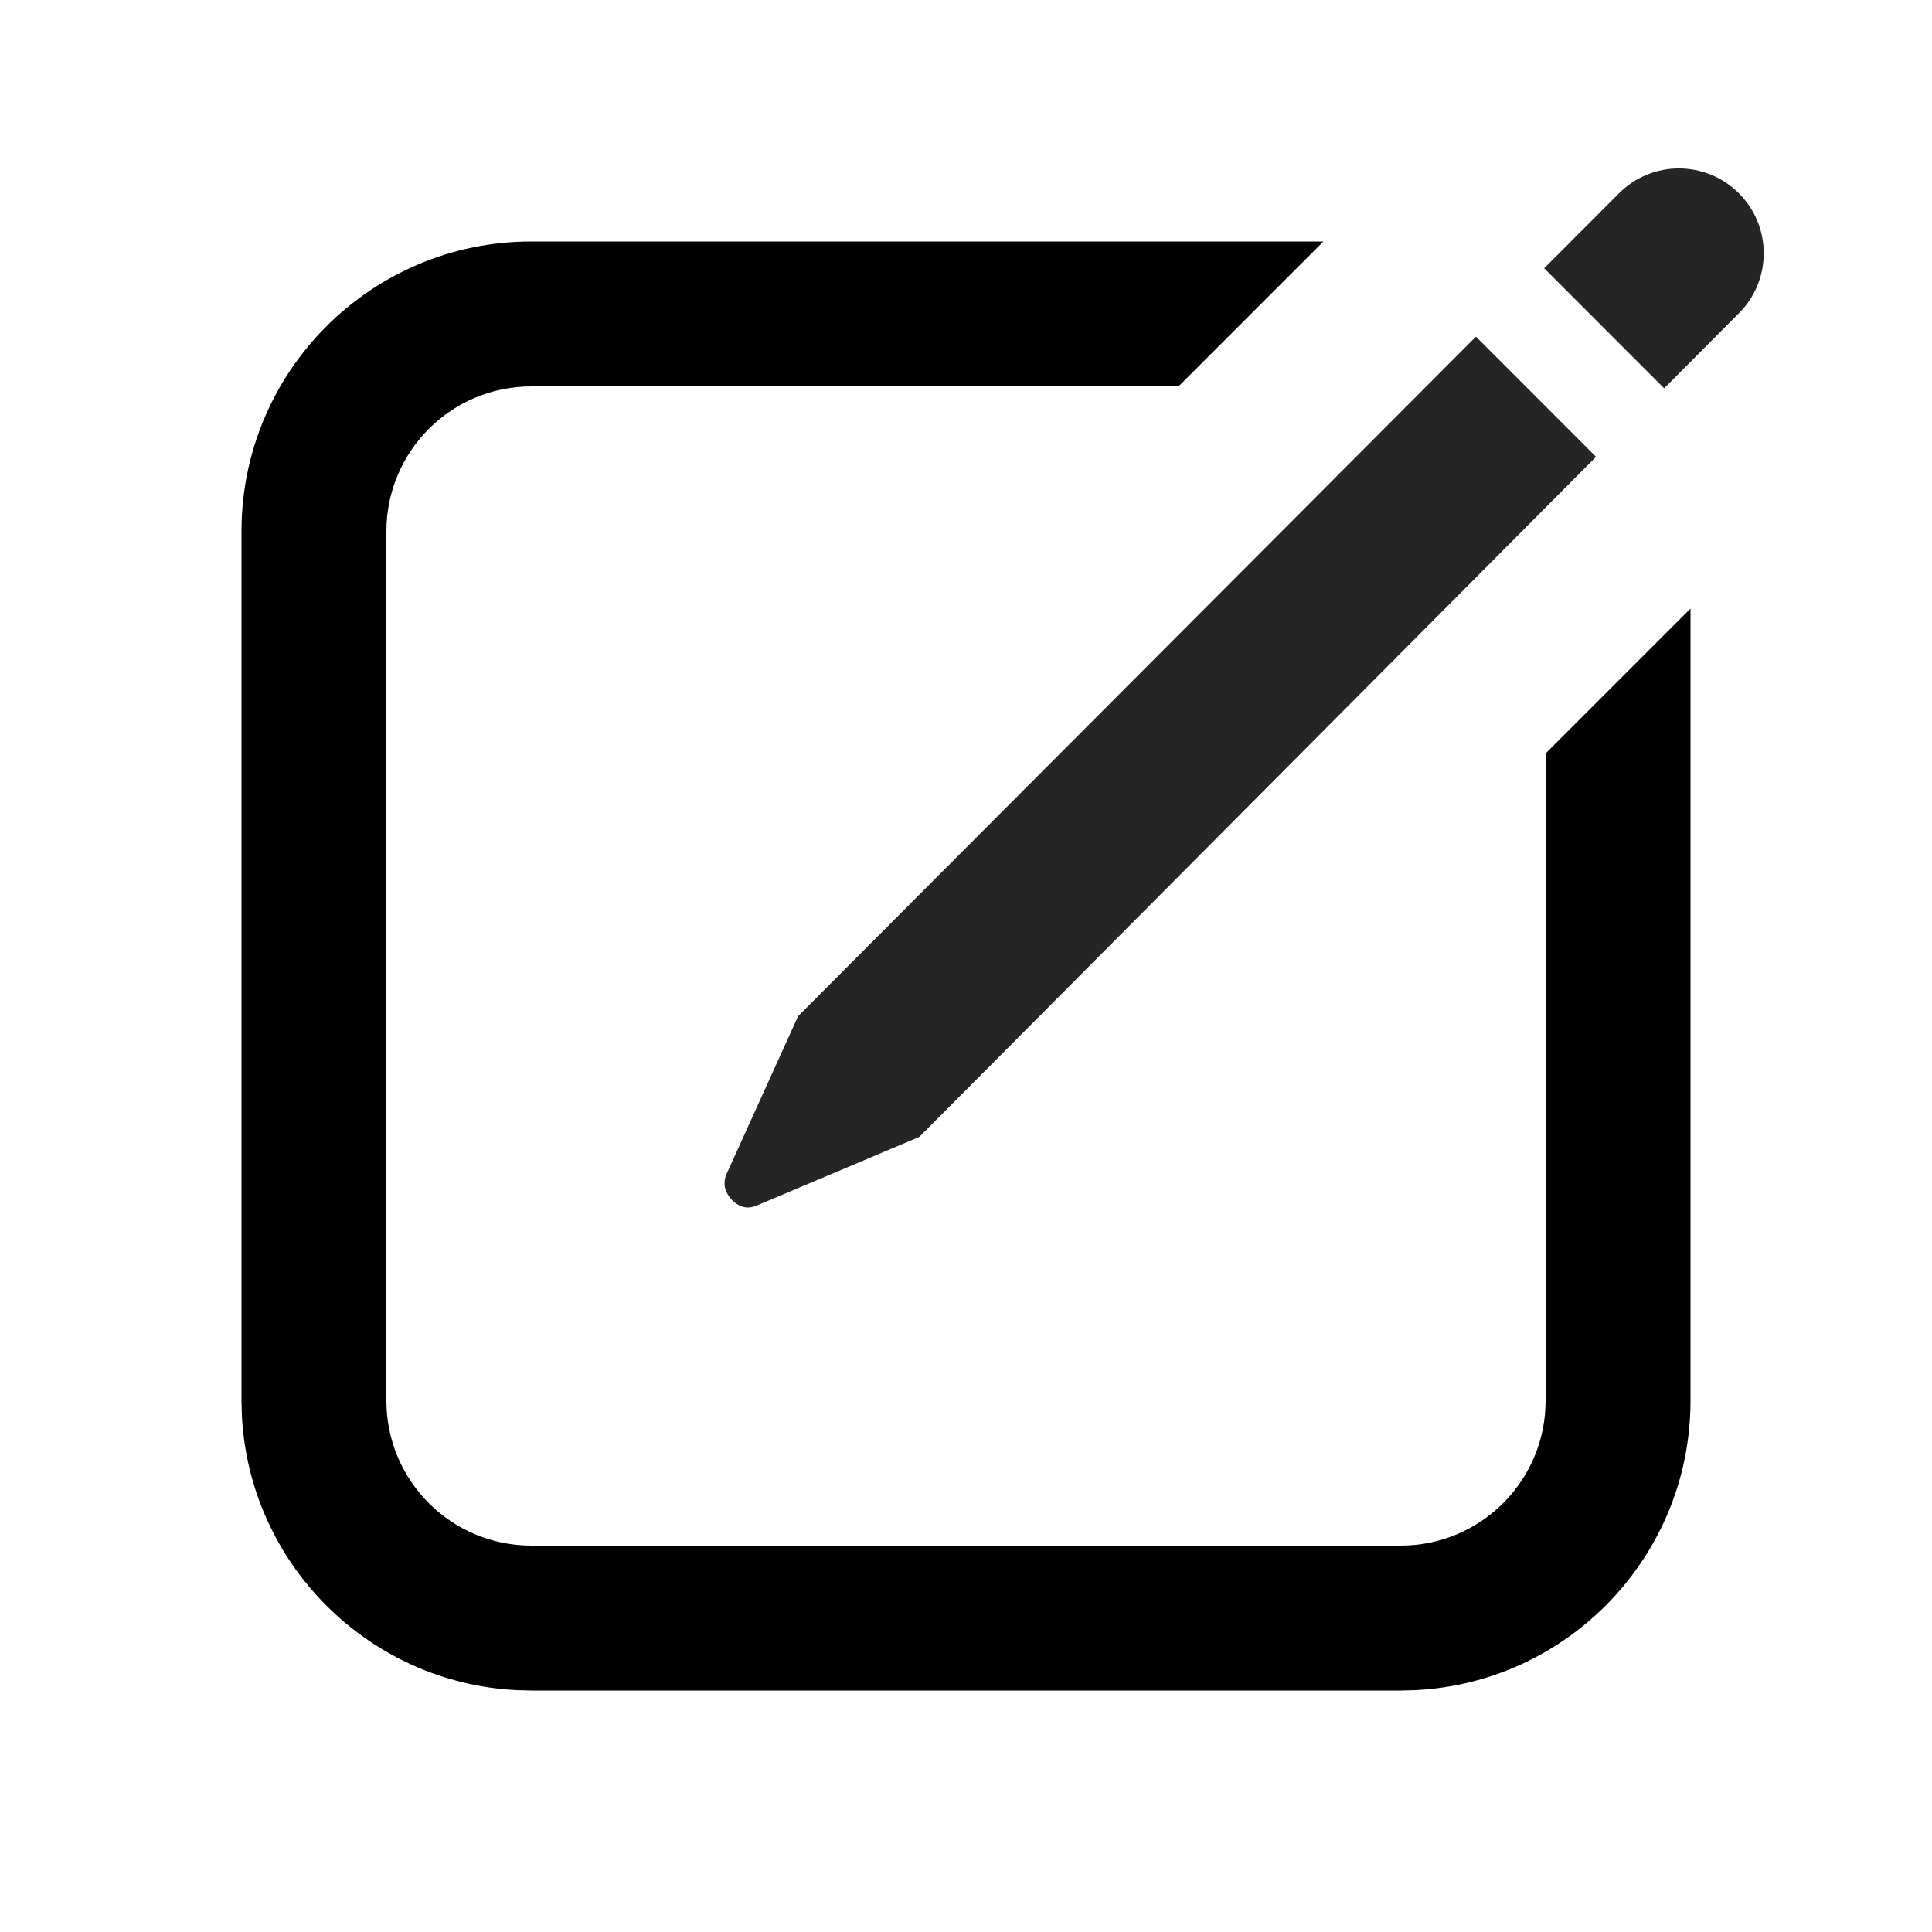
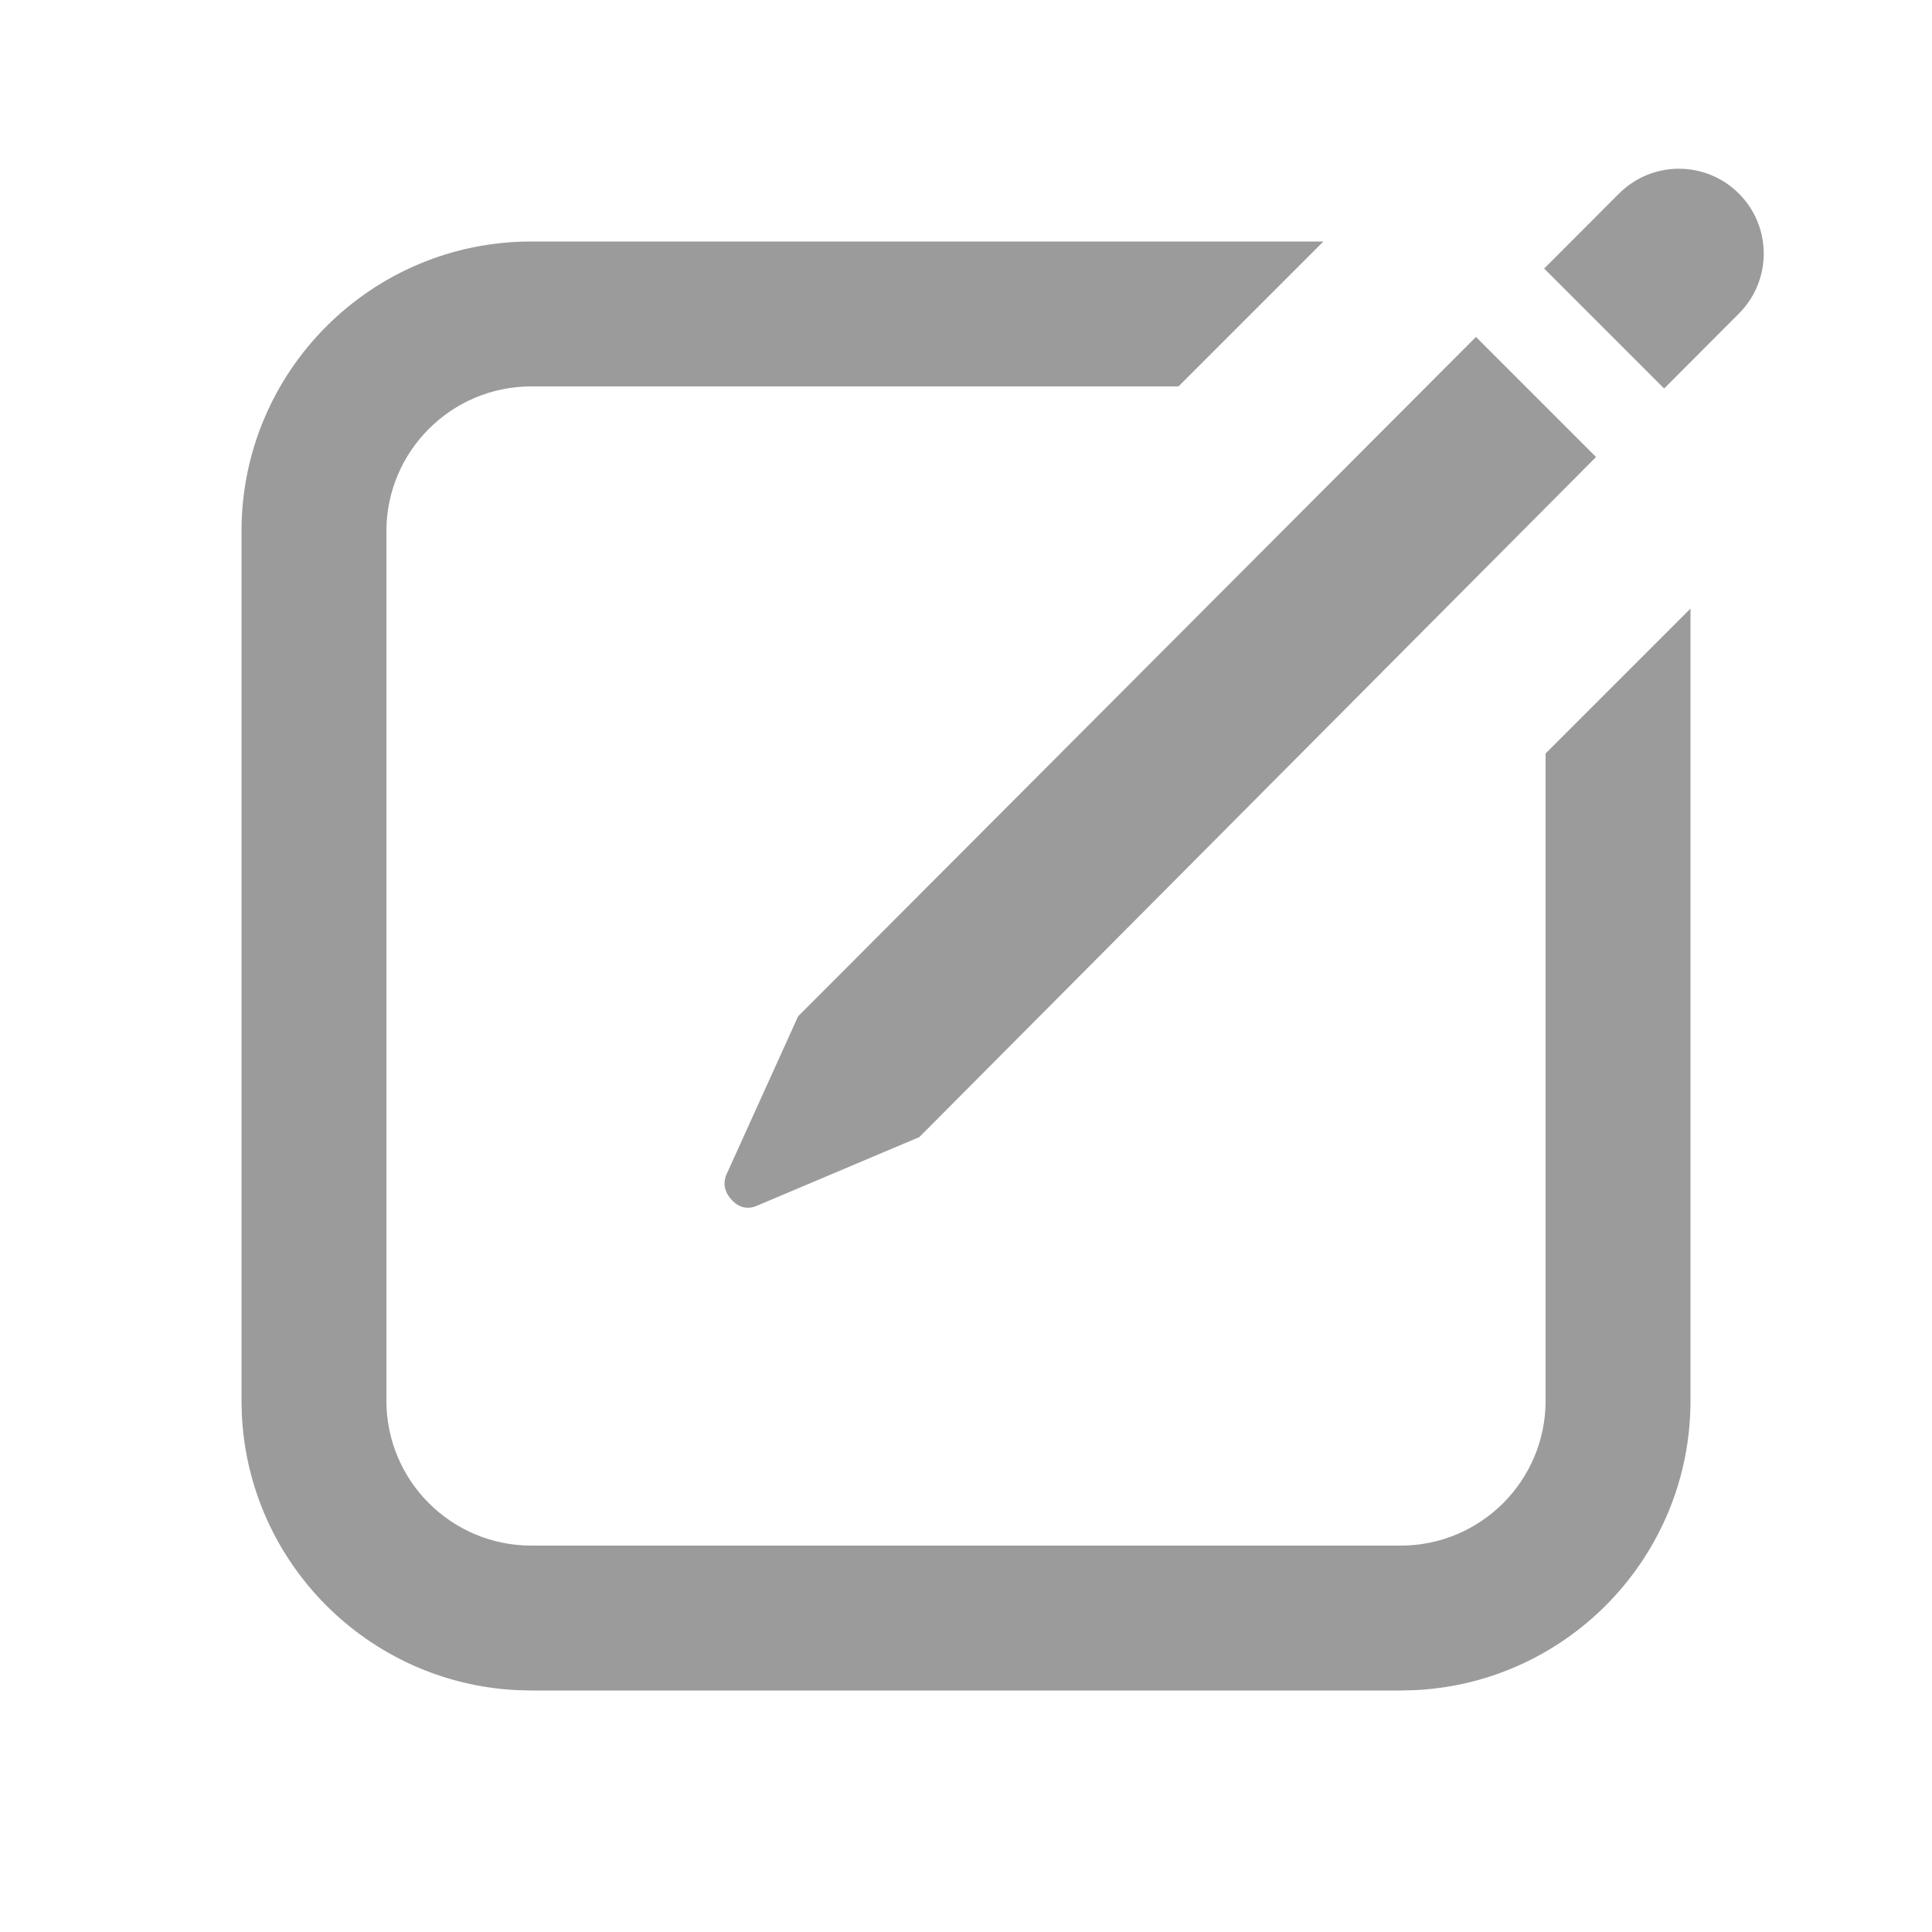
<svg xmlns="http://www.w3.org/2000/svg" width="20" height="20" viewBox="0 0 20 20" fill="none">
-   <path d="M16.522 4.729L9.517 11.769L7.833 12.48C7.74 12.519 7.655 12.5 7.578 12.423C7.501 12.34 7.481 12.252 7.519 12.158L8.262 10.519L15.279 3.485L16.522 4.729ZM18.001 2.001C18.343 2.343 18.344 2.898 18.003 3.241L17.227 4.02L15.985 2.777L16.76 2.001C17.102 1.658 17.658 1.658 18.001 2.001Z" fill="#252525" />
-   <path d="M12.2 4H5.5C4.672 4 4 4.672 4 5.5V14.5C4 15.328 4.672 16 5.5 16H14.5C15.328 16 16 15.328 16 14.5V7.8L17.5 6.3V14.5C17.5 16.105 16.239 17.416 14.654 17.496L14.5 17.5H5.5L5.346 17.496C3.812 17.418 2.582 16.188 2.504 14.654L2.5 14.5V5.5C2.5 3.843 3.843 2.5 5.5 2.5H13.7L12.2 4Z" fill="black" />
+   <path d="M16.522 4.731L9.517 11.771L7.833 12.483C7.74 12.522 7.655 12.503 7.578 12.426C7.501 12.343 7.481 12.255 7.519 12.161L8.262 10.521L15.279 3.488L16.522 4.731ZM18.001 2.004C18.343 2.346 18.344 2.901 18.003 3.244L17.227 4.022L15.985 2.78L16.76 2.004C17.102 1.661 17.658 1.661 18.001 2.004Z" fill="#9B9B9B" />
+   <path d="M12.2 4H5.5C4.672 4 4 4.672 4 5.5V14.5C4 15.328 4.672 16 5.5 16H14.5C15.328 16 16 15.328 16 14.5V7.8L17.5 6.3V14.5C17.5 16.105 16.239 17.416 14.654 17.496L14.5 17.5H5.5L5.346 17.496C3.812 17.418 2.582 16.188 2.504 14.654L2.5 14.5V5.5C2.5 3.843 3.843 2.5 5.5 2.5H13.7L12.2 4Z" fill="#9B9B9B" />
</svg>
